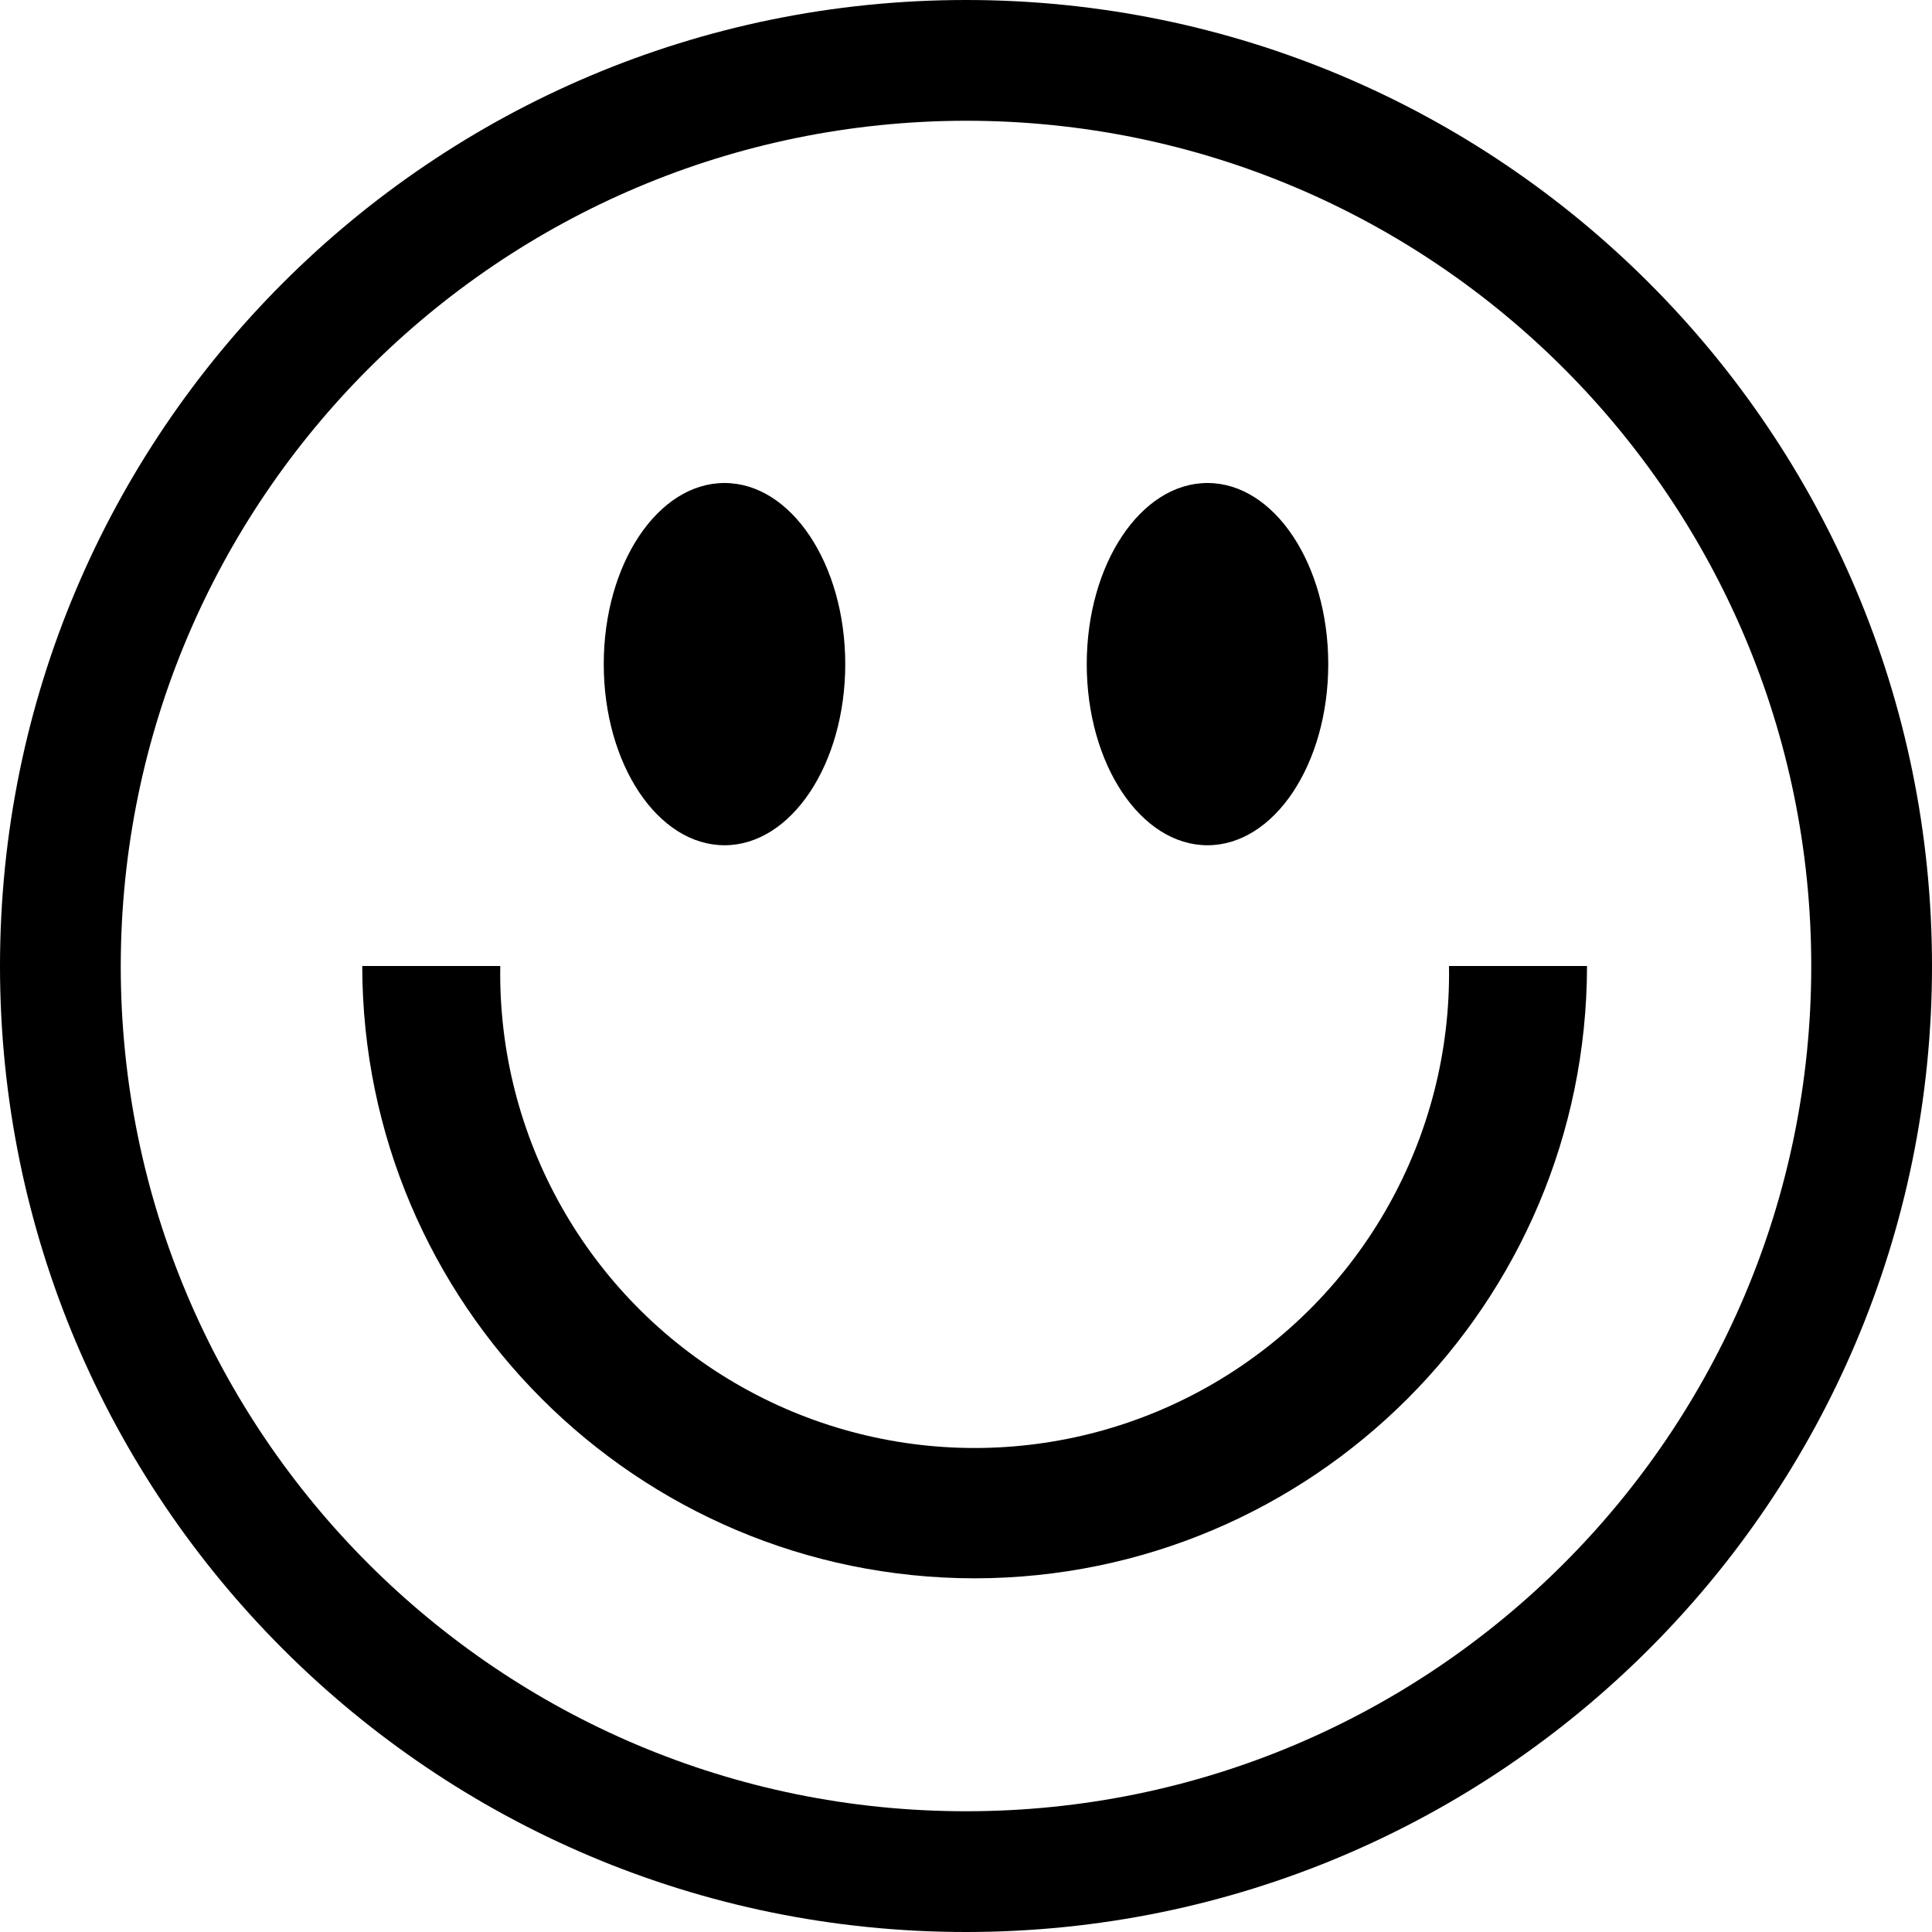
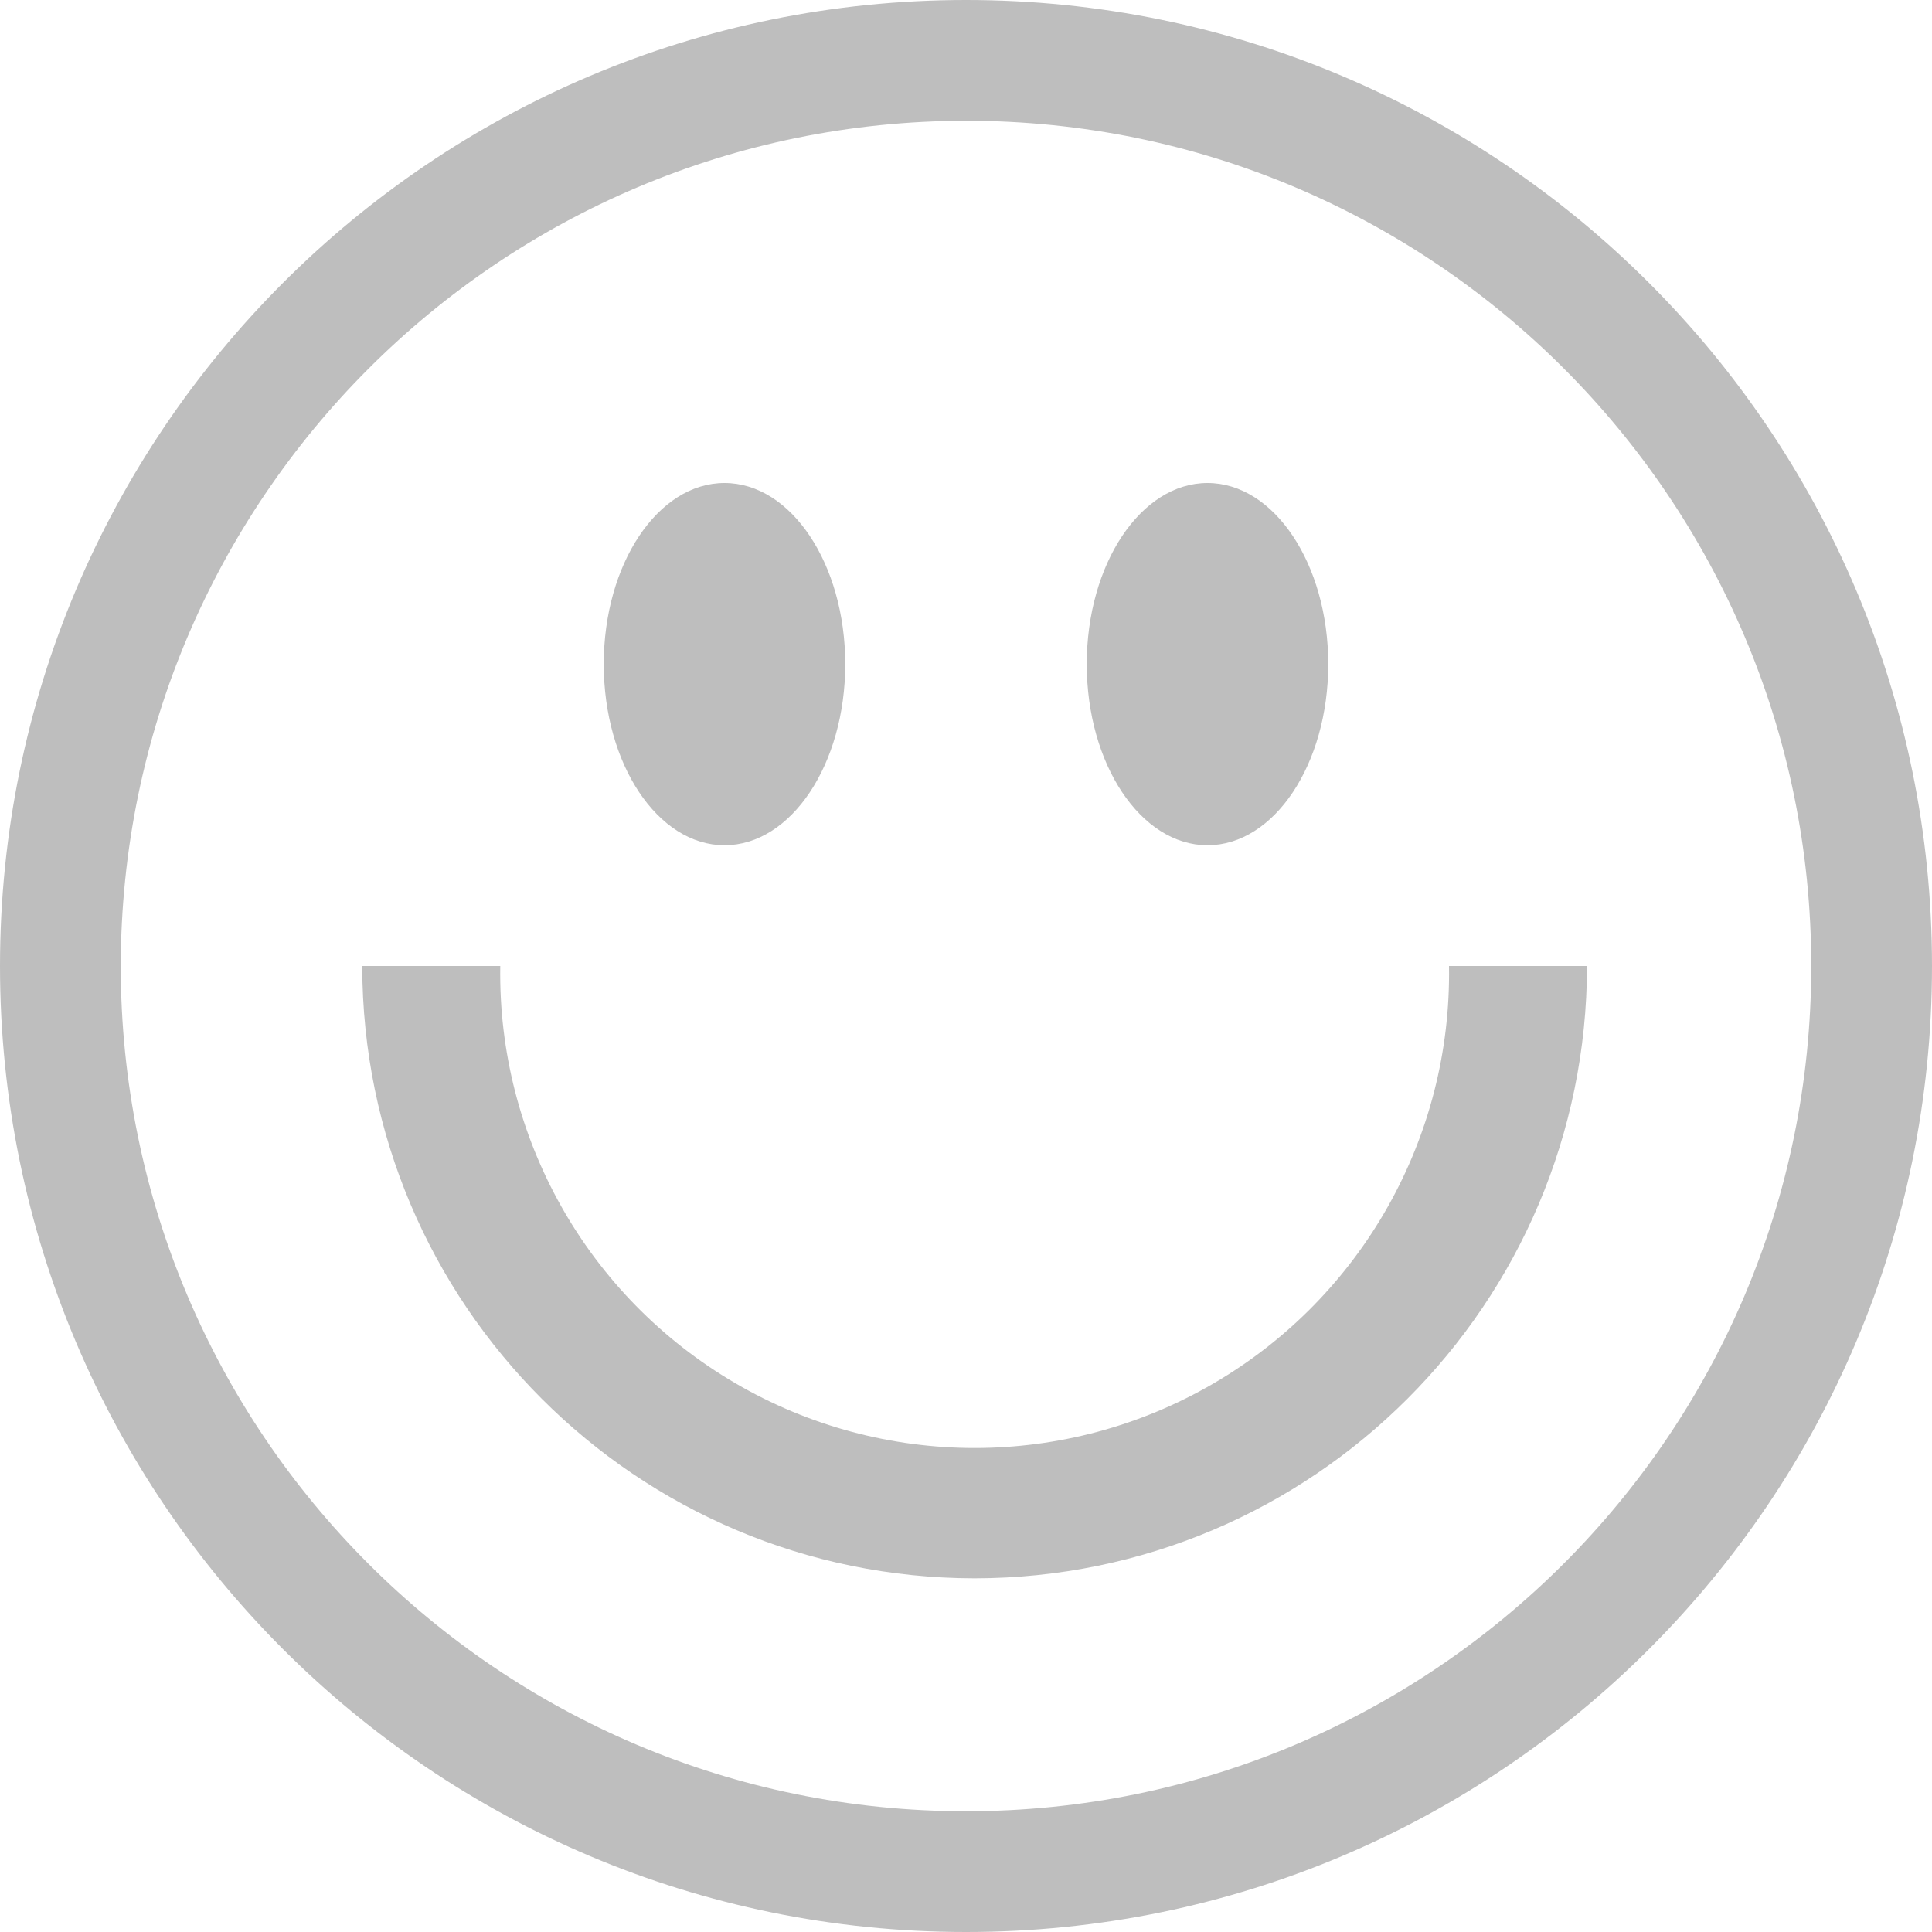
- <svg xmlns="http://www.w3.org/2000/svg" data-name="Layer 1" id="Layer_1" viewBox="0 0 16 16">
+ <svg xmlns="http://www.w3.org/2000/svg" data-name="Layer 1" id="Layer_1" viewBox="0 0 16 16" fill="#bebebe">
  <ellipse cx="6" cy="5.5" rx="1" ry="1.5" />
  <ellipse cx="10" cy="5.5" rx="1" ry="1.5" />
  <path d="M8.071,13.071A5.076,5.076,0,0,1,3,8H4.143A3.929,3.929,0,1,0,12,8h1.143A5.077,5.077,0,0,1,8.071,13.071Z" />
  <path d="M8,1A7,7,0,1,1,1,8,7.008,7.008,0,0,1,8,1M8,0a8,8,0,1,0,8,8A8,8,0,0,0,8,0Z" />
</svg>
